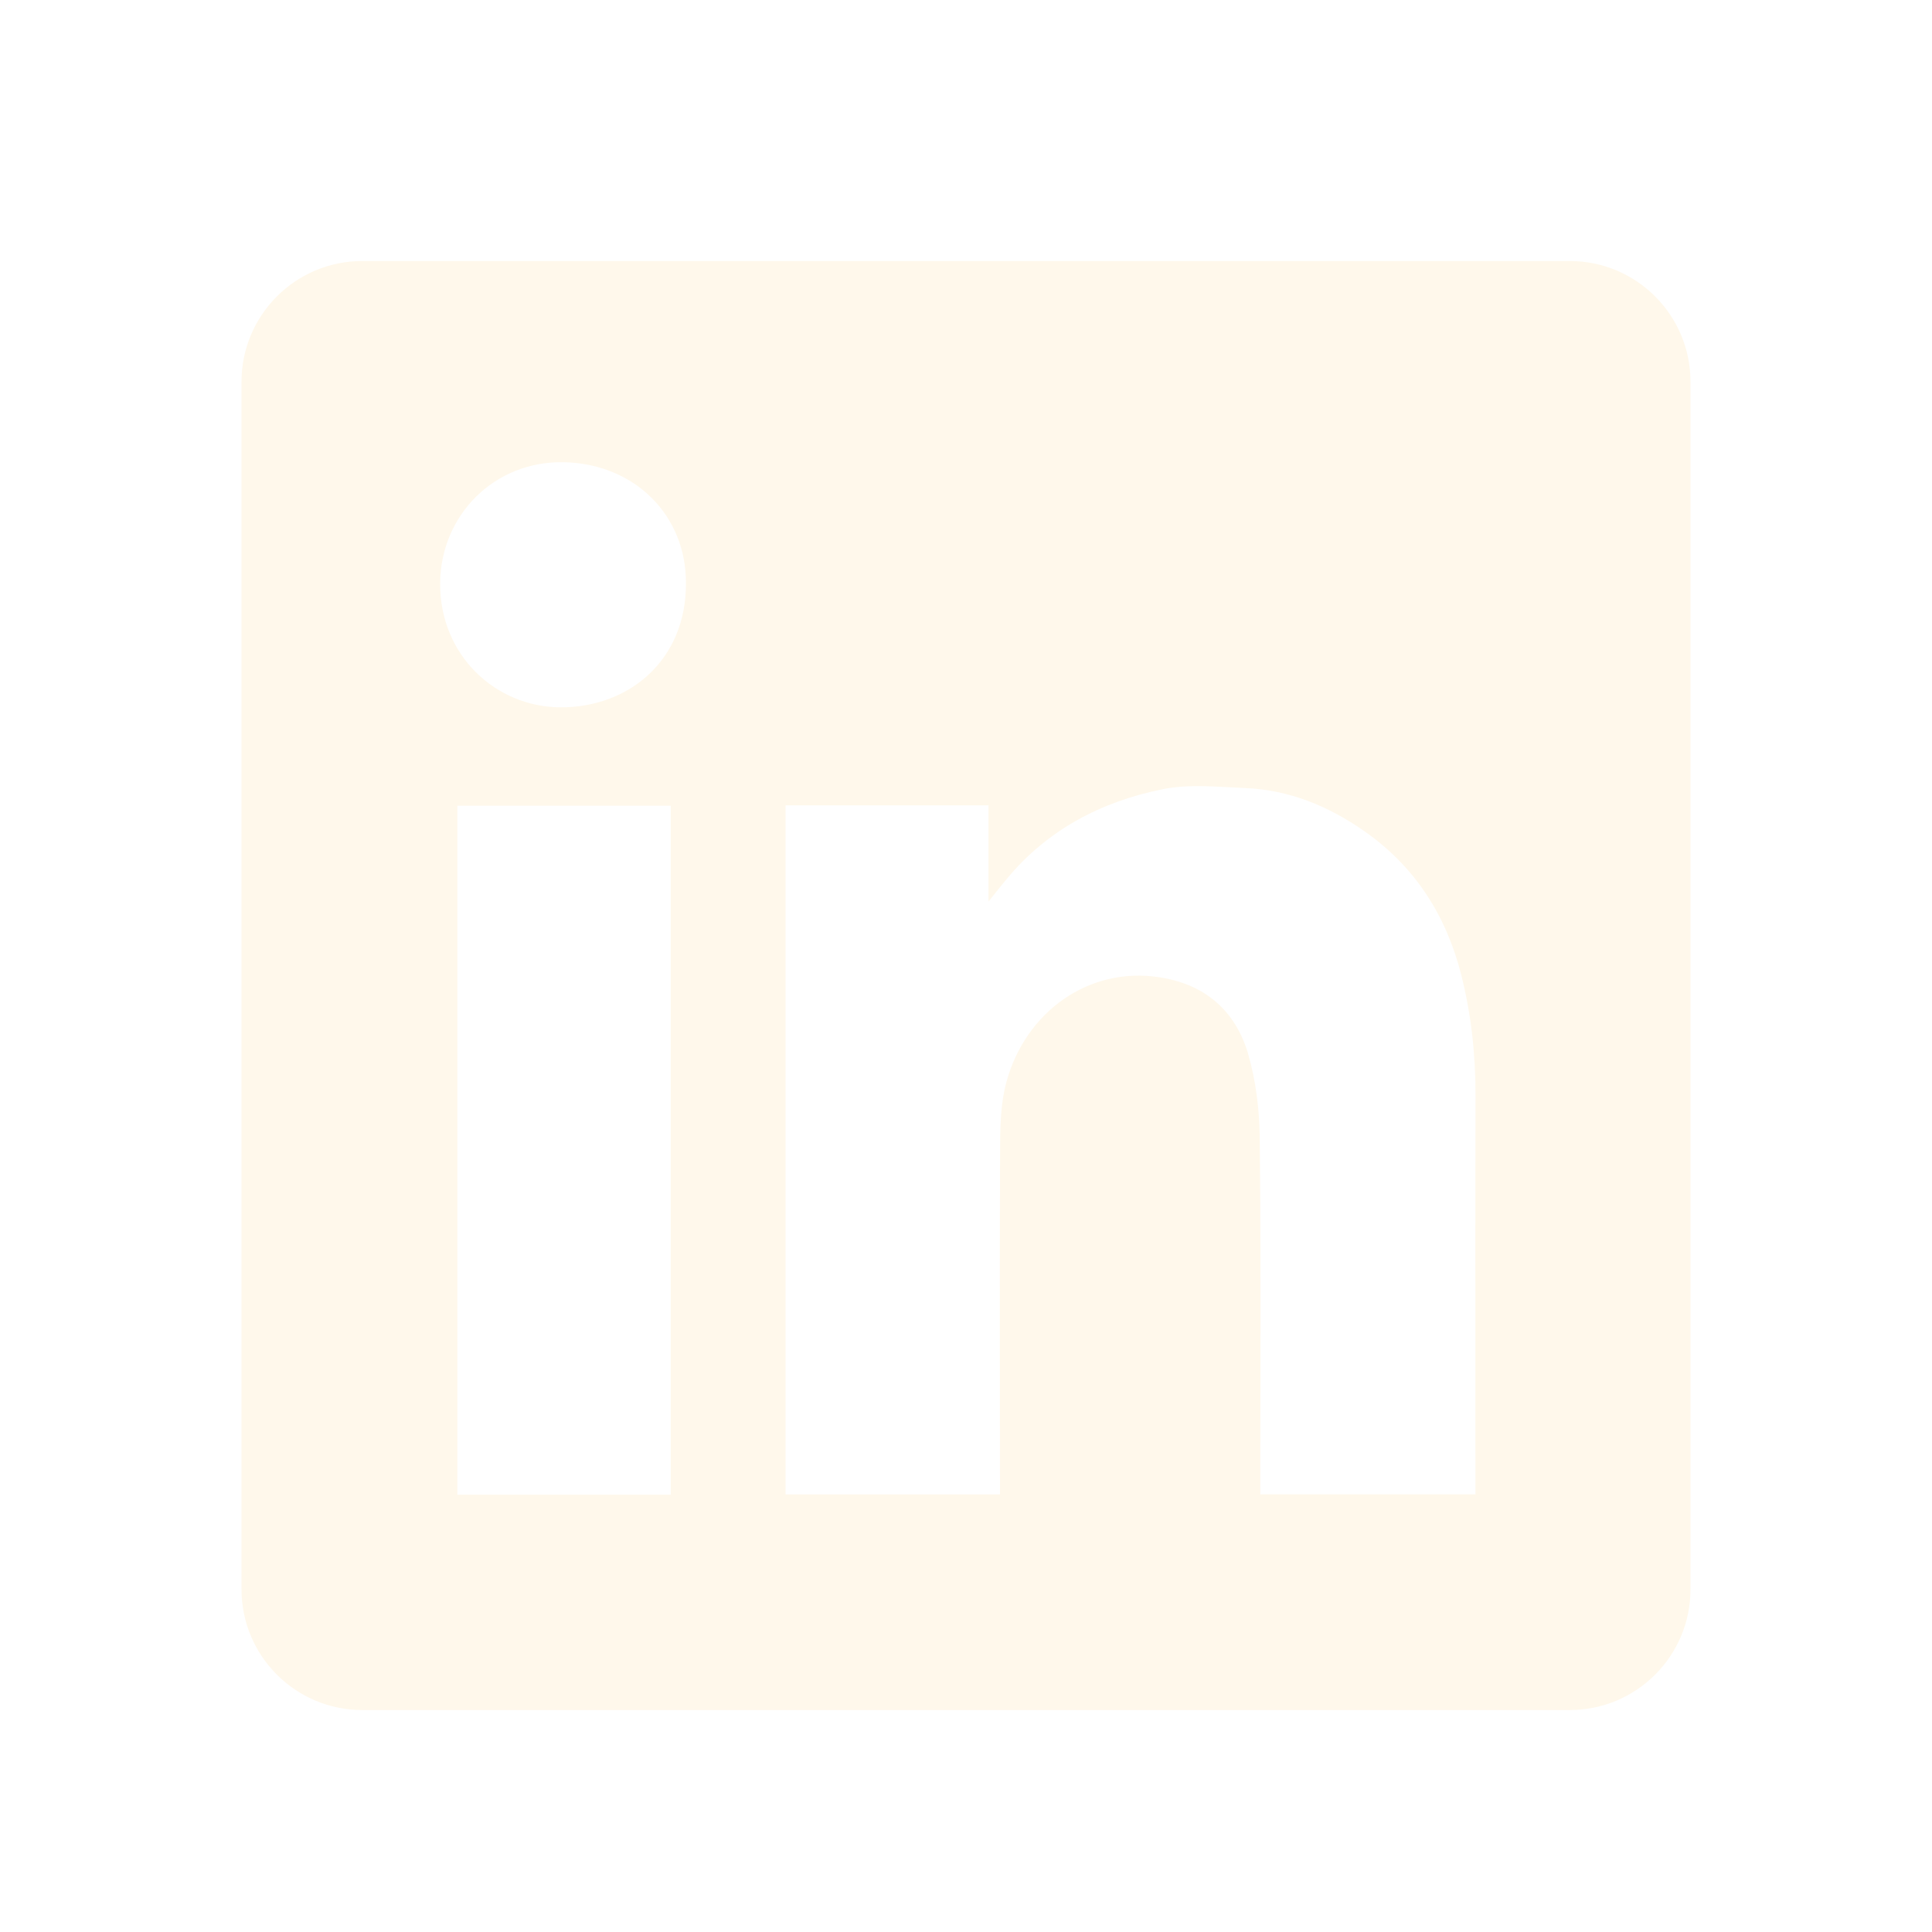
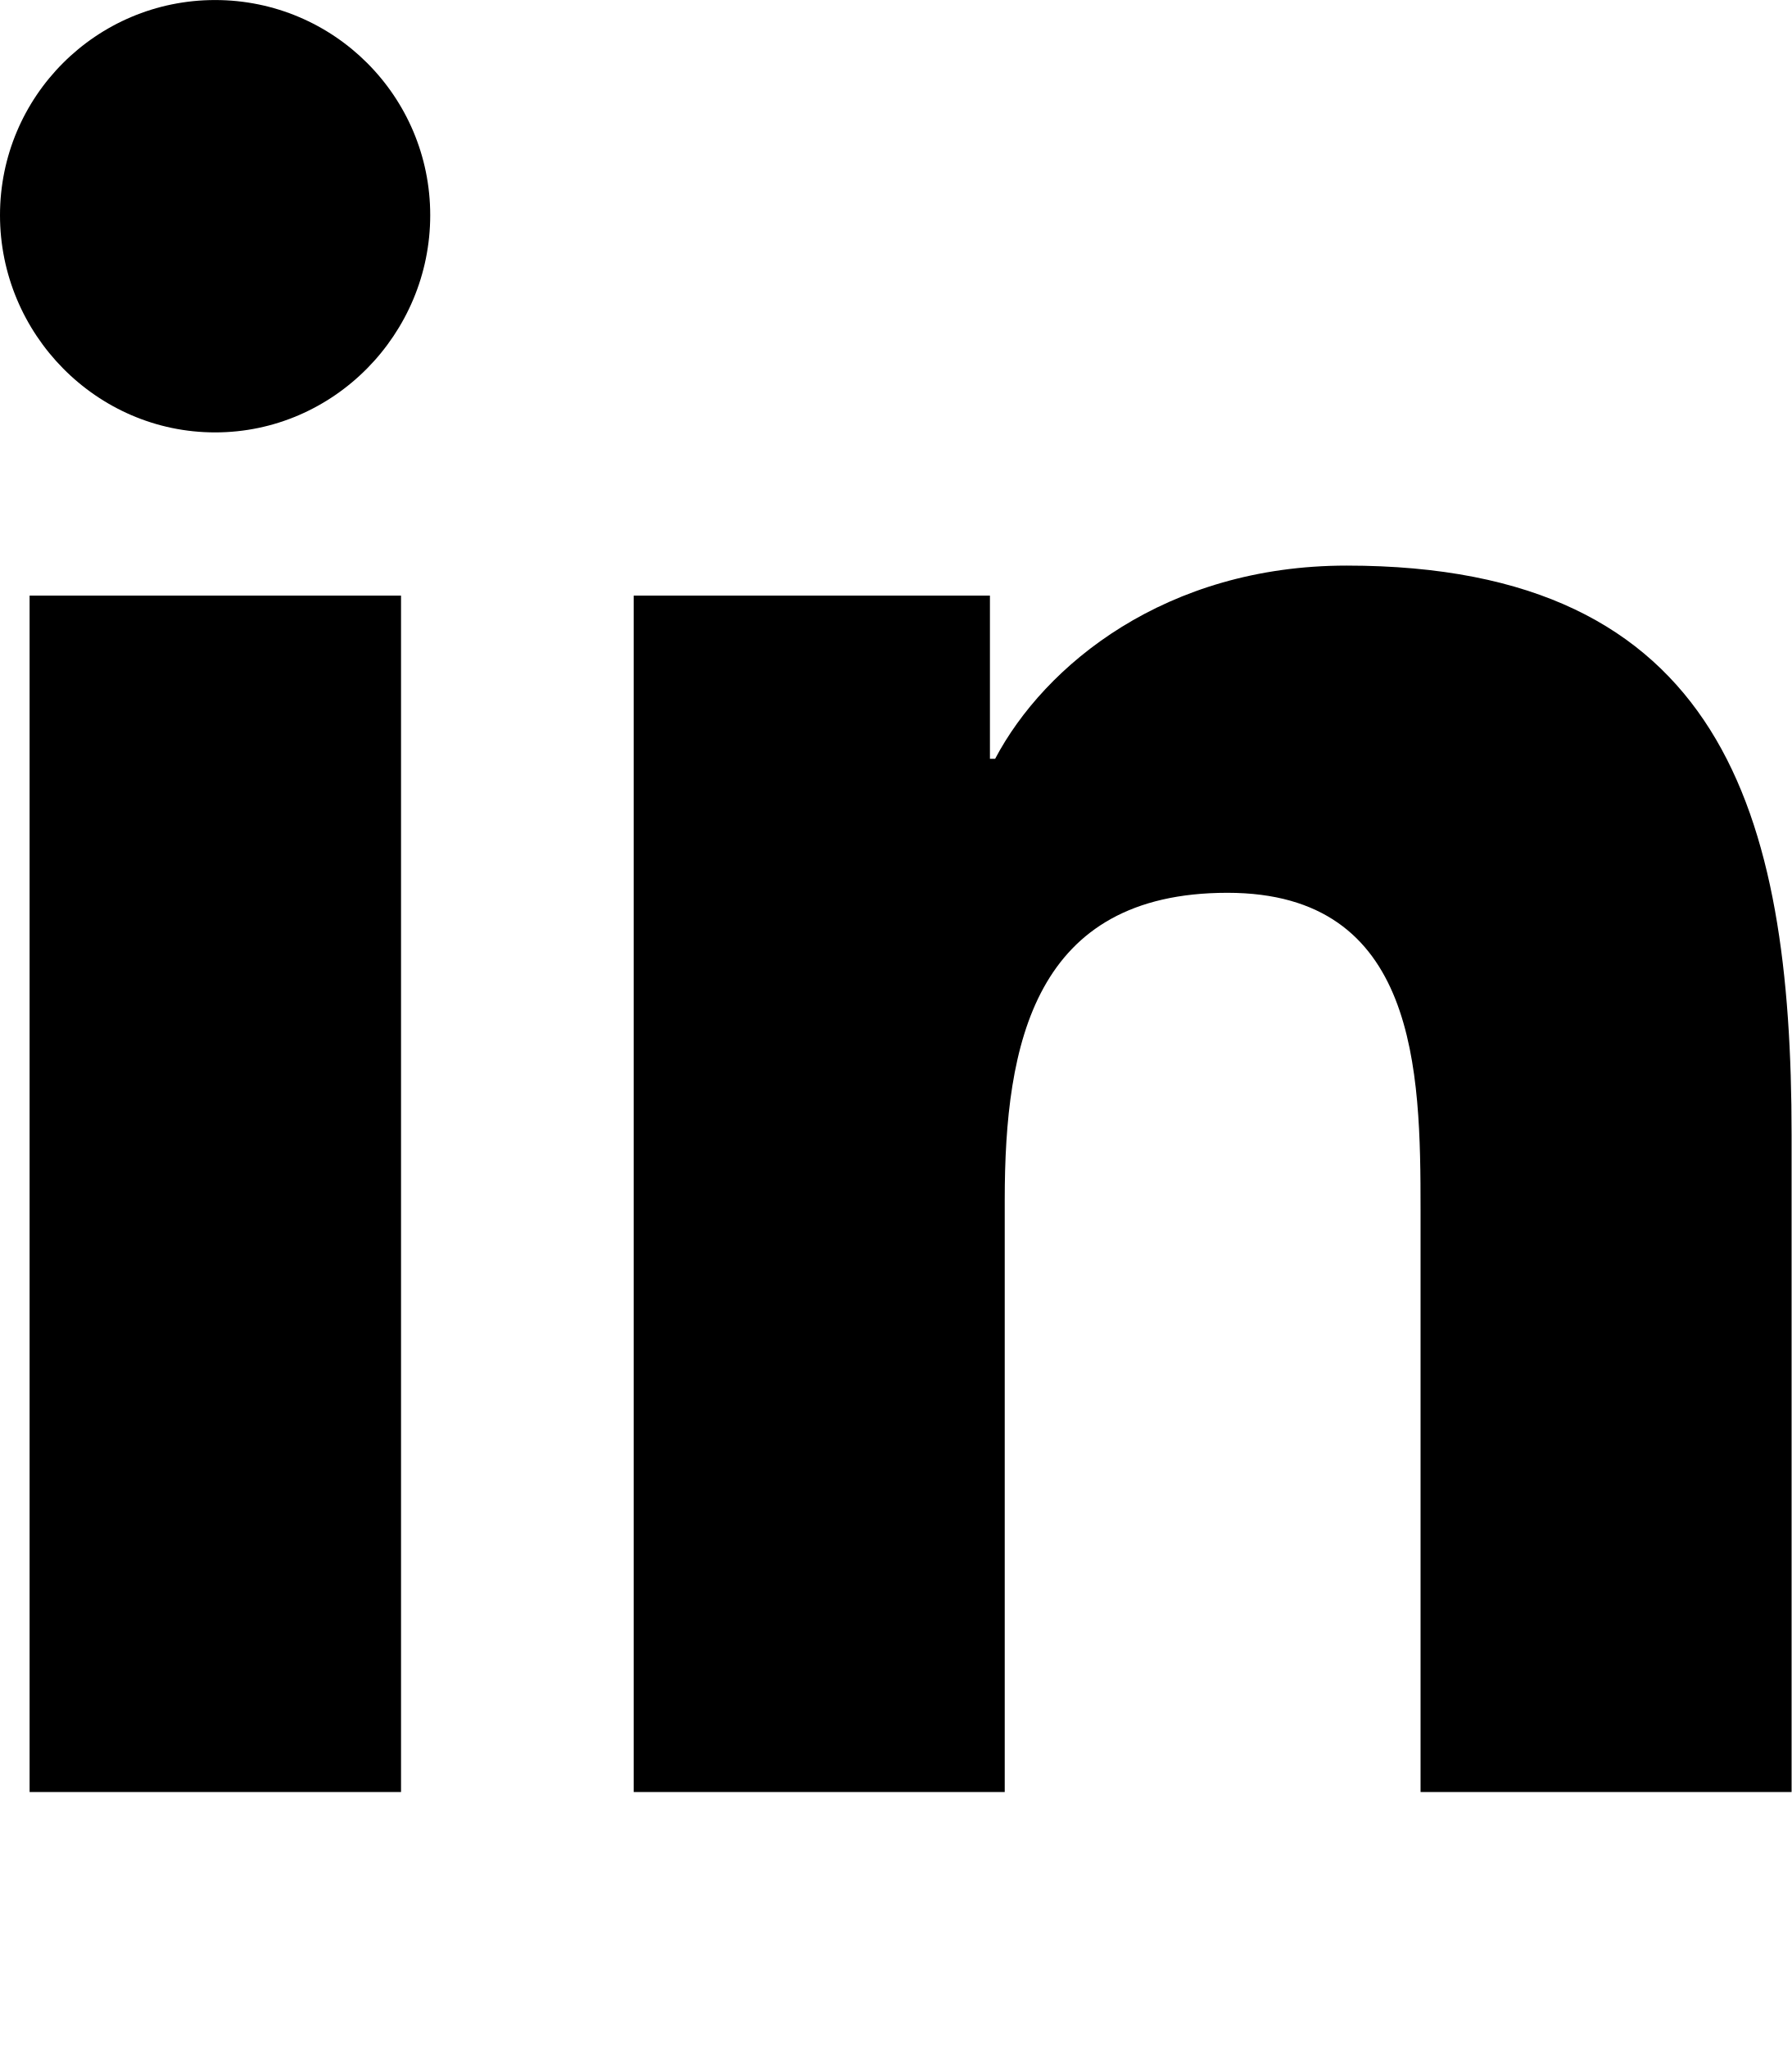
- <svg xmlns="http://www.w3.org/2000/svg" width="28" height="28" viewBox="0 0 28 28" fill="none">
-   <path fill-rule="evenodd" clip-rule="evenodd" d="M5.25 3.783C4.284 3.783 3.5 4.567 3.5 5.533V23.033C3.5 24 4.284 24.783 5.25 24.783H22.75C23.716 24.783 24.5 24 24.5 23.033V5.533C24.5 4.567 23.716 3.783 22.75 3.783H5.25ZM9.941 8.453C9.947 9.569 9.112 10.256 8.121 10.251C7.188 10.246 6.374 9.503 6.379 8.455C6.384 7.469 7.163 6.676 8.176 6.699C9.203 6.722 9.947 7.475 9.941 8.453ZM14.326 11.672H11.386H11.385V21.658H14.492V21.425C14.492 20.982 14.492 20.539 14.491 20.095C14.49 18.913 14.489 17.729 14.495 16.546C14.497 16.259 14.51 15.96 14.584 15.687C14.861 14.663 15.782 14.002 16.809 14.164C17.468 14.267 17.904 14.65 18.088 15.271C18.201 15.66 18.252 16.079 18.257 16.484C18.271 17.706 18.269 18.928 18.267 20.151C18.266 20.582 18.265 21.014 18.265 21.445V21.657H21.383V21.417C21.383 20.89 21.382 20.363 21.382 19.835C21.381 18.518 21.381 17.2 21.384 15.882C21.386 15.286 21.322 14.699 21.176 14.123C20.958 13.267 20.507 12.558 19.773 12.046C19.253 11.682 18.682 11.447 18.044 11.421C17.971 11.418 17.898 11.414 17.824 11.41C17.498 11.392 17.166 11.374 16.855 11.437C15.962 11.616 15.178 12.025 14.585 12.745C14.517 12.827 14.449 12.911 14.349 13.037L14.326 13.065V11.672ZM6.629 21.662H9.721V11.678H6.629V21.662Z" fill="#FFF8EB" />
+ <svg xmlns="http://www.w3.org/2000/svg" aria-hidden="true" class="svg-inline--fa fa-linkedin-in fa-w-14" data-icon="linkedin-in" data-prefix="fab" viewBox="0 0 448 512">
+   <path fill="currentColor" d="M100.28 448H7.4V148.9h92.88zM53.79 108.1C24.09 108.1 0 83.5 0 53.8a53.79 53.79 0 01107.58 0c0 29.7-24.1 54.3-53.79 54.3zM447.9 448h-92.68V302.4c0-34.7-.7-79.2-48.29-79.2-48.29 0-55.69 37.7-55.69 76.7V448h-92.78V148.9h89.08v40.8h1.3c12.4-23.5 42.69-48.3 87.88-48.3 94 0 111.28 61.9 111.28 142.3V448z" />
</svg>
